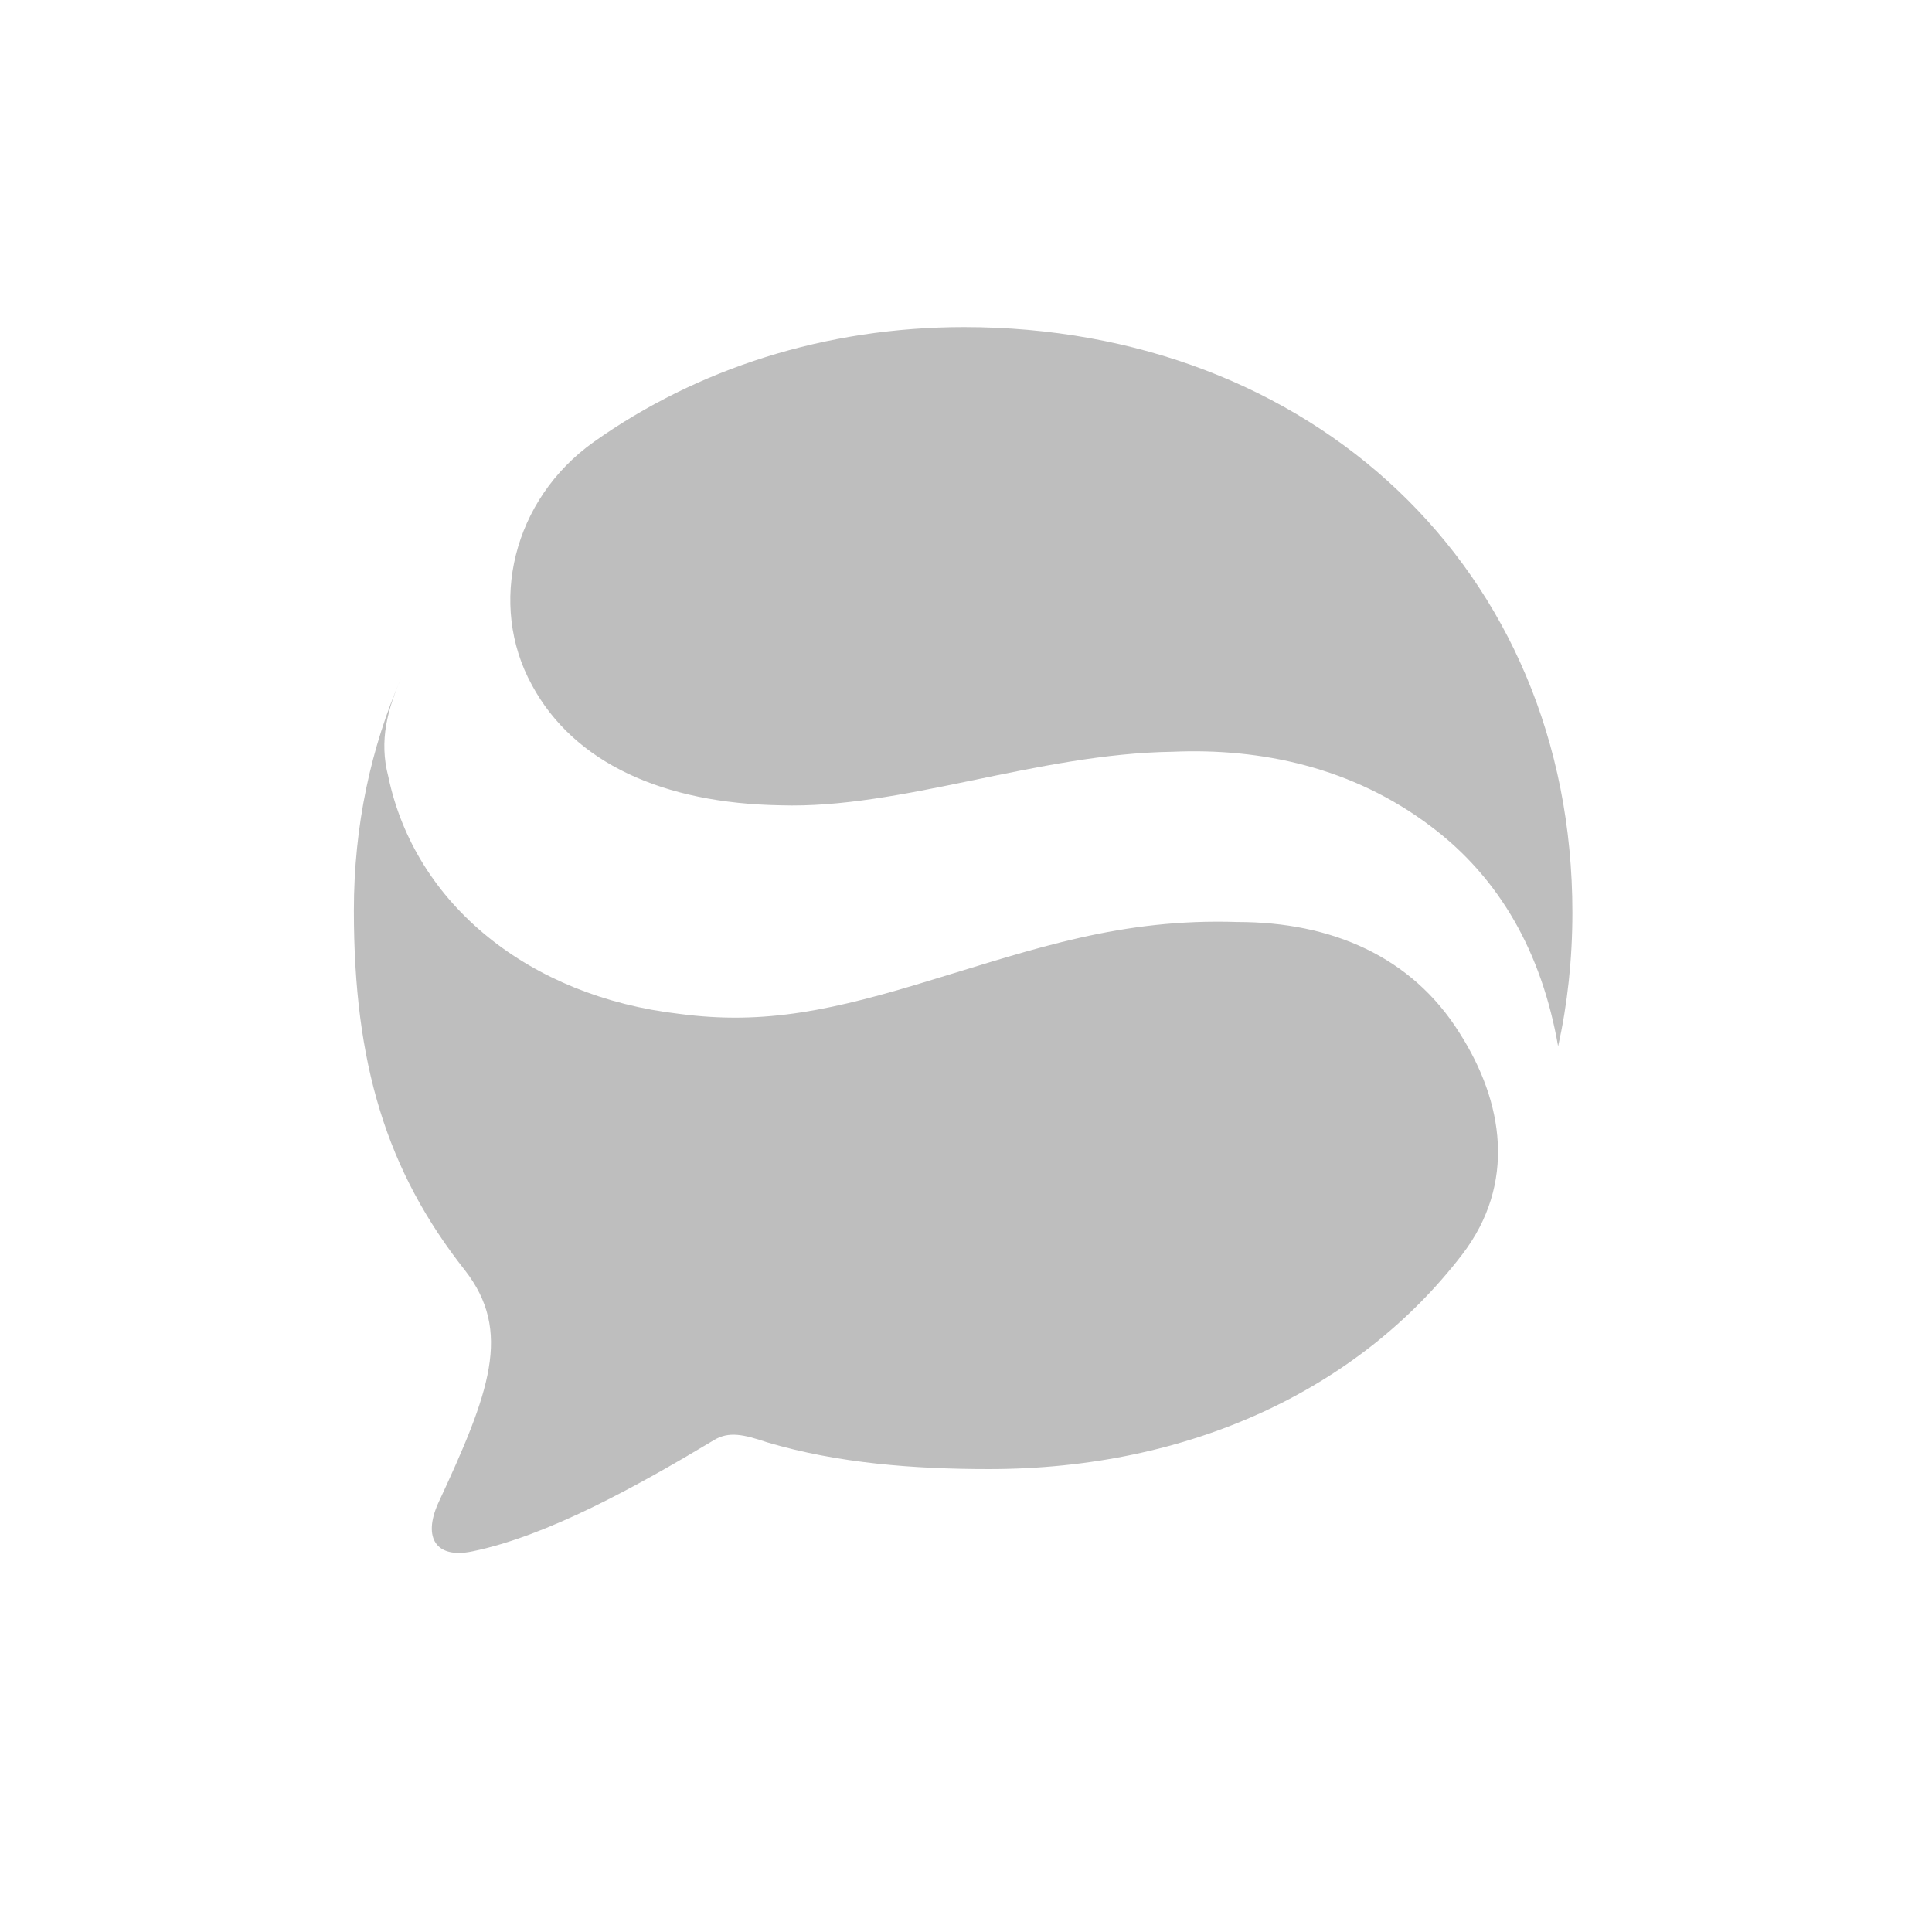
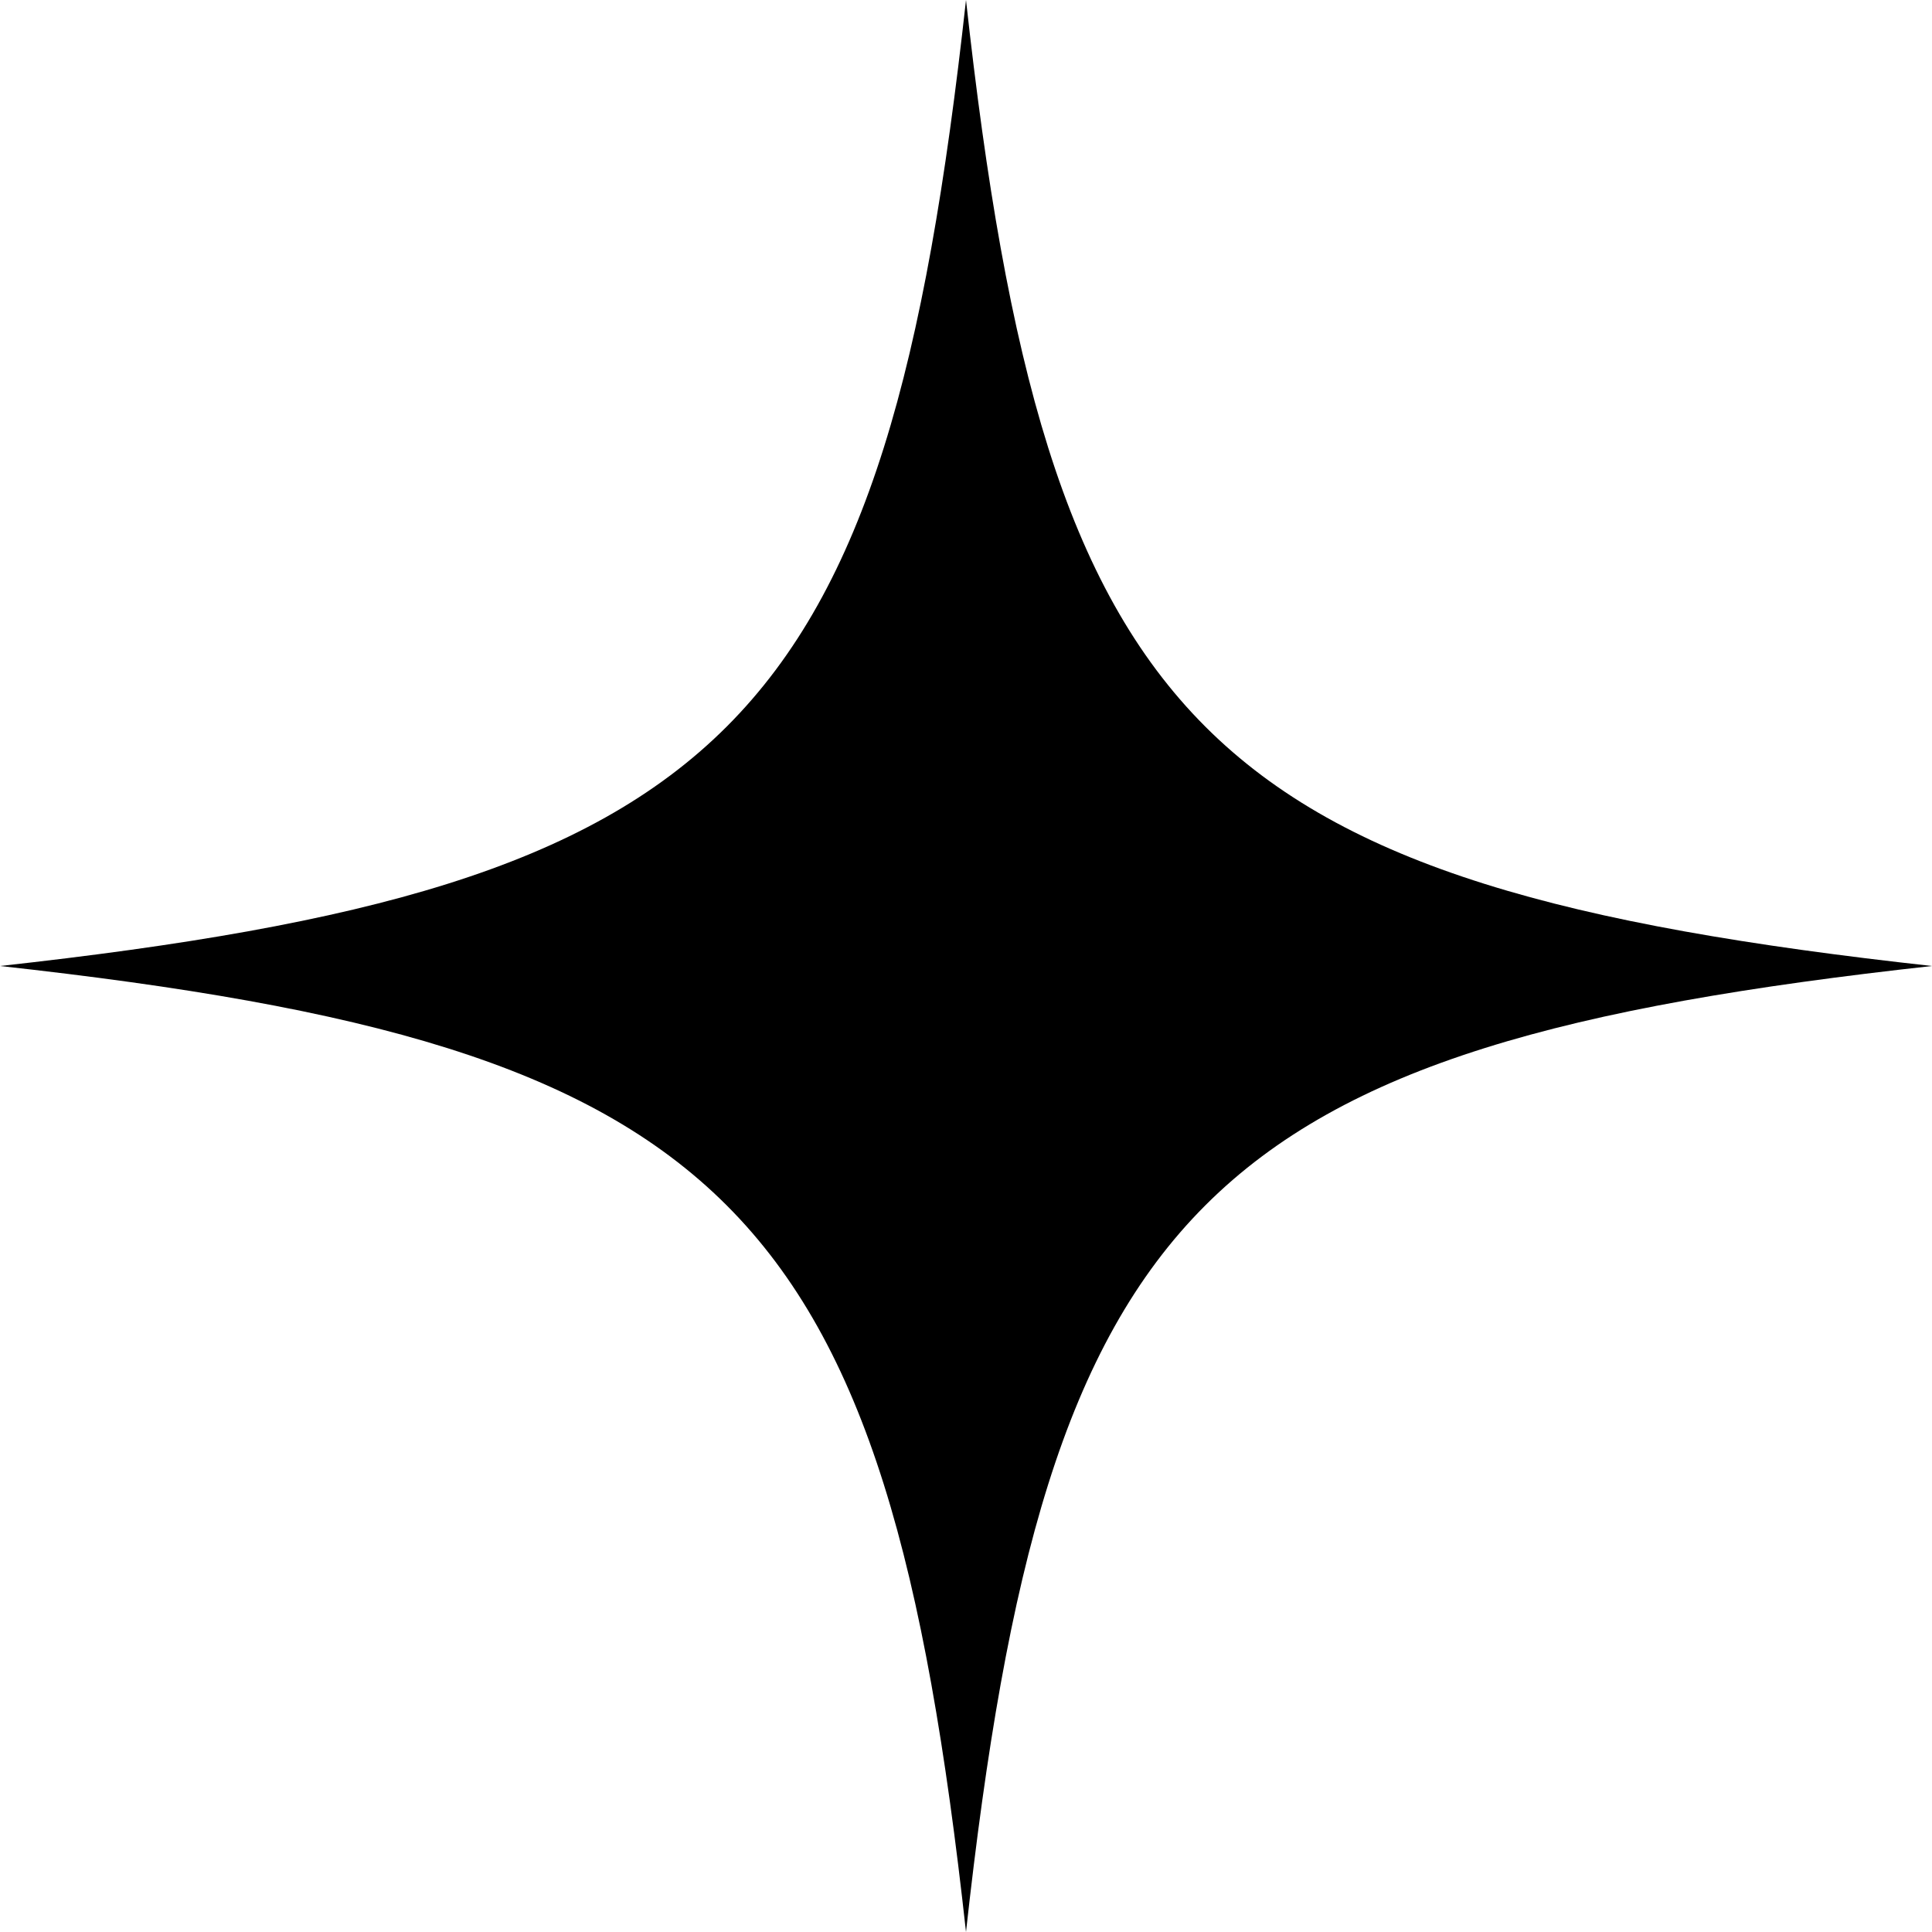
- <svg xmlns="http://www.w3.org/2000/svg" width="1024" height="1024" viewBox="0 0 1024 1024" fill="none">
-   <style id="current-color-scheme" type="text/css">.ColorScheme-Text { color: #bebebe; }</style>
-   <path id="flint-upper-wave" d="M 314.784 234.202 C 369.356 195.474 437.474 173.37 510.986 173.37 C 694.495 173.37 833.394 301.117 833.394 483.612 C 833.394 508.473 830.797 532.187 825.834 554.582 C 817.172 504.903 794.867 465.362 758.368 437.988 C 716.8 406.558 668.135 396.42 621.497 398.448 C 549.513 399.461 477.529 428.863 413.655 426.836 C 351.81 425.822 304.158 404.531 281.853 362.962 C 258.535 320.38 271.789 264.713 314.784 234.202 Z" fill="currentColor" class="ColorScheme-Text" />
-   <path id="flint-lower-wave" d="M 212.816 358.907 C 196.566 396.163 187.564 437.786 187.564 482.598 C 187.564 563.707 204.8 620.483 246.368 673.204 C 271.715 705.648 259.549 738.091 232.174 796.895 C 224.063 815.145 231.16 826.297 250.424 822.242 C 289.964 814.131 337.616 787.77 378.17 763.438 C 386.281 758.368 394.392 760.396 406.558 764.451 C 444.071 775.604 484.626 778.646 524.166 778.646 C 630.527 778.646 719.958 736.501 774.853 665.093 C 803.895 627.315 796.895 583.984 773.576 547.485 C 748.23 506.931 705.648 488.681 655.968 488.681 C 594.123 486.653 548.499 502.875 494.764 519.097 C 442.044 535.319 405.545 543.43 359.921 537.347 C 280.84 528.222 220.008 479.556 205.814 411.628 C 200.745 392.364 205.52 375.635 212.816 358.907 Z" fill="currentColor" class="ColorScheme-Text" />
+ <svg xmlns="http://www.w3.org/2000/svg" width="16" height="16" viewBox="176 176 672 672" fill="none">
+   <path d="M512 176C540 430 594 484 848 512C594 540 540 594 512 848C484 594 430 540 176 512C430 484 484 430 512 176Z" fill="#000000" />
</svg>
